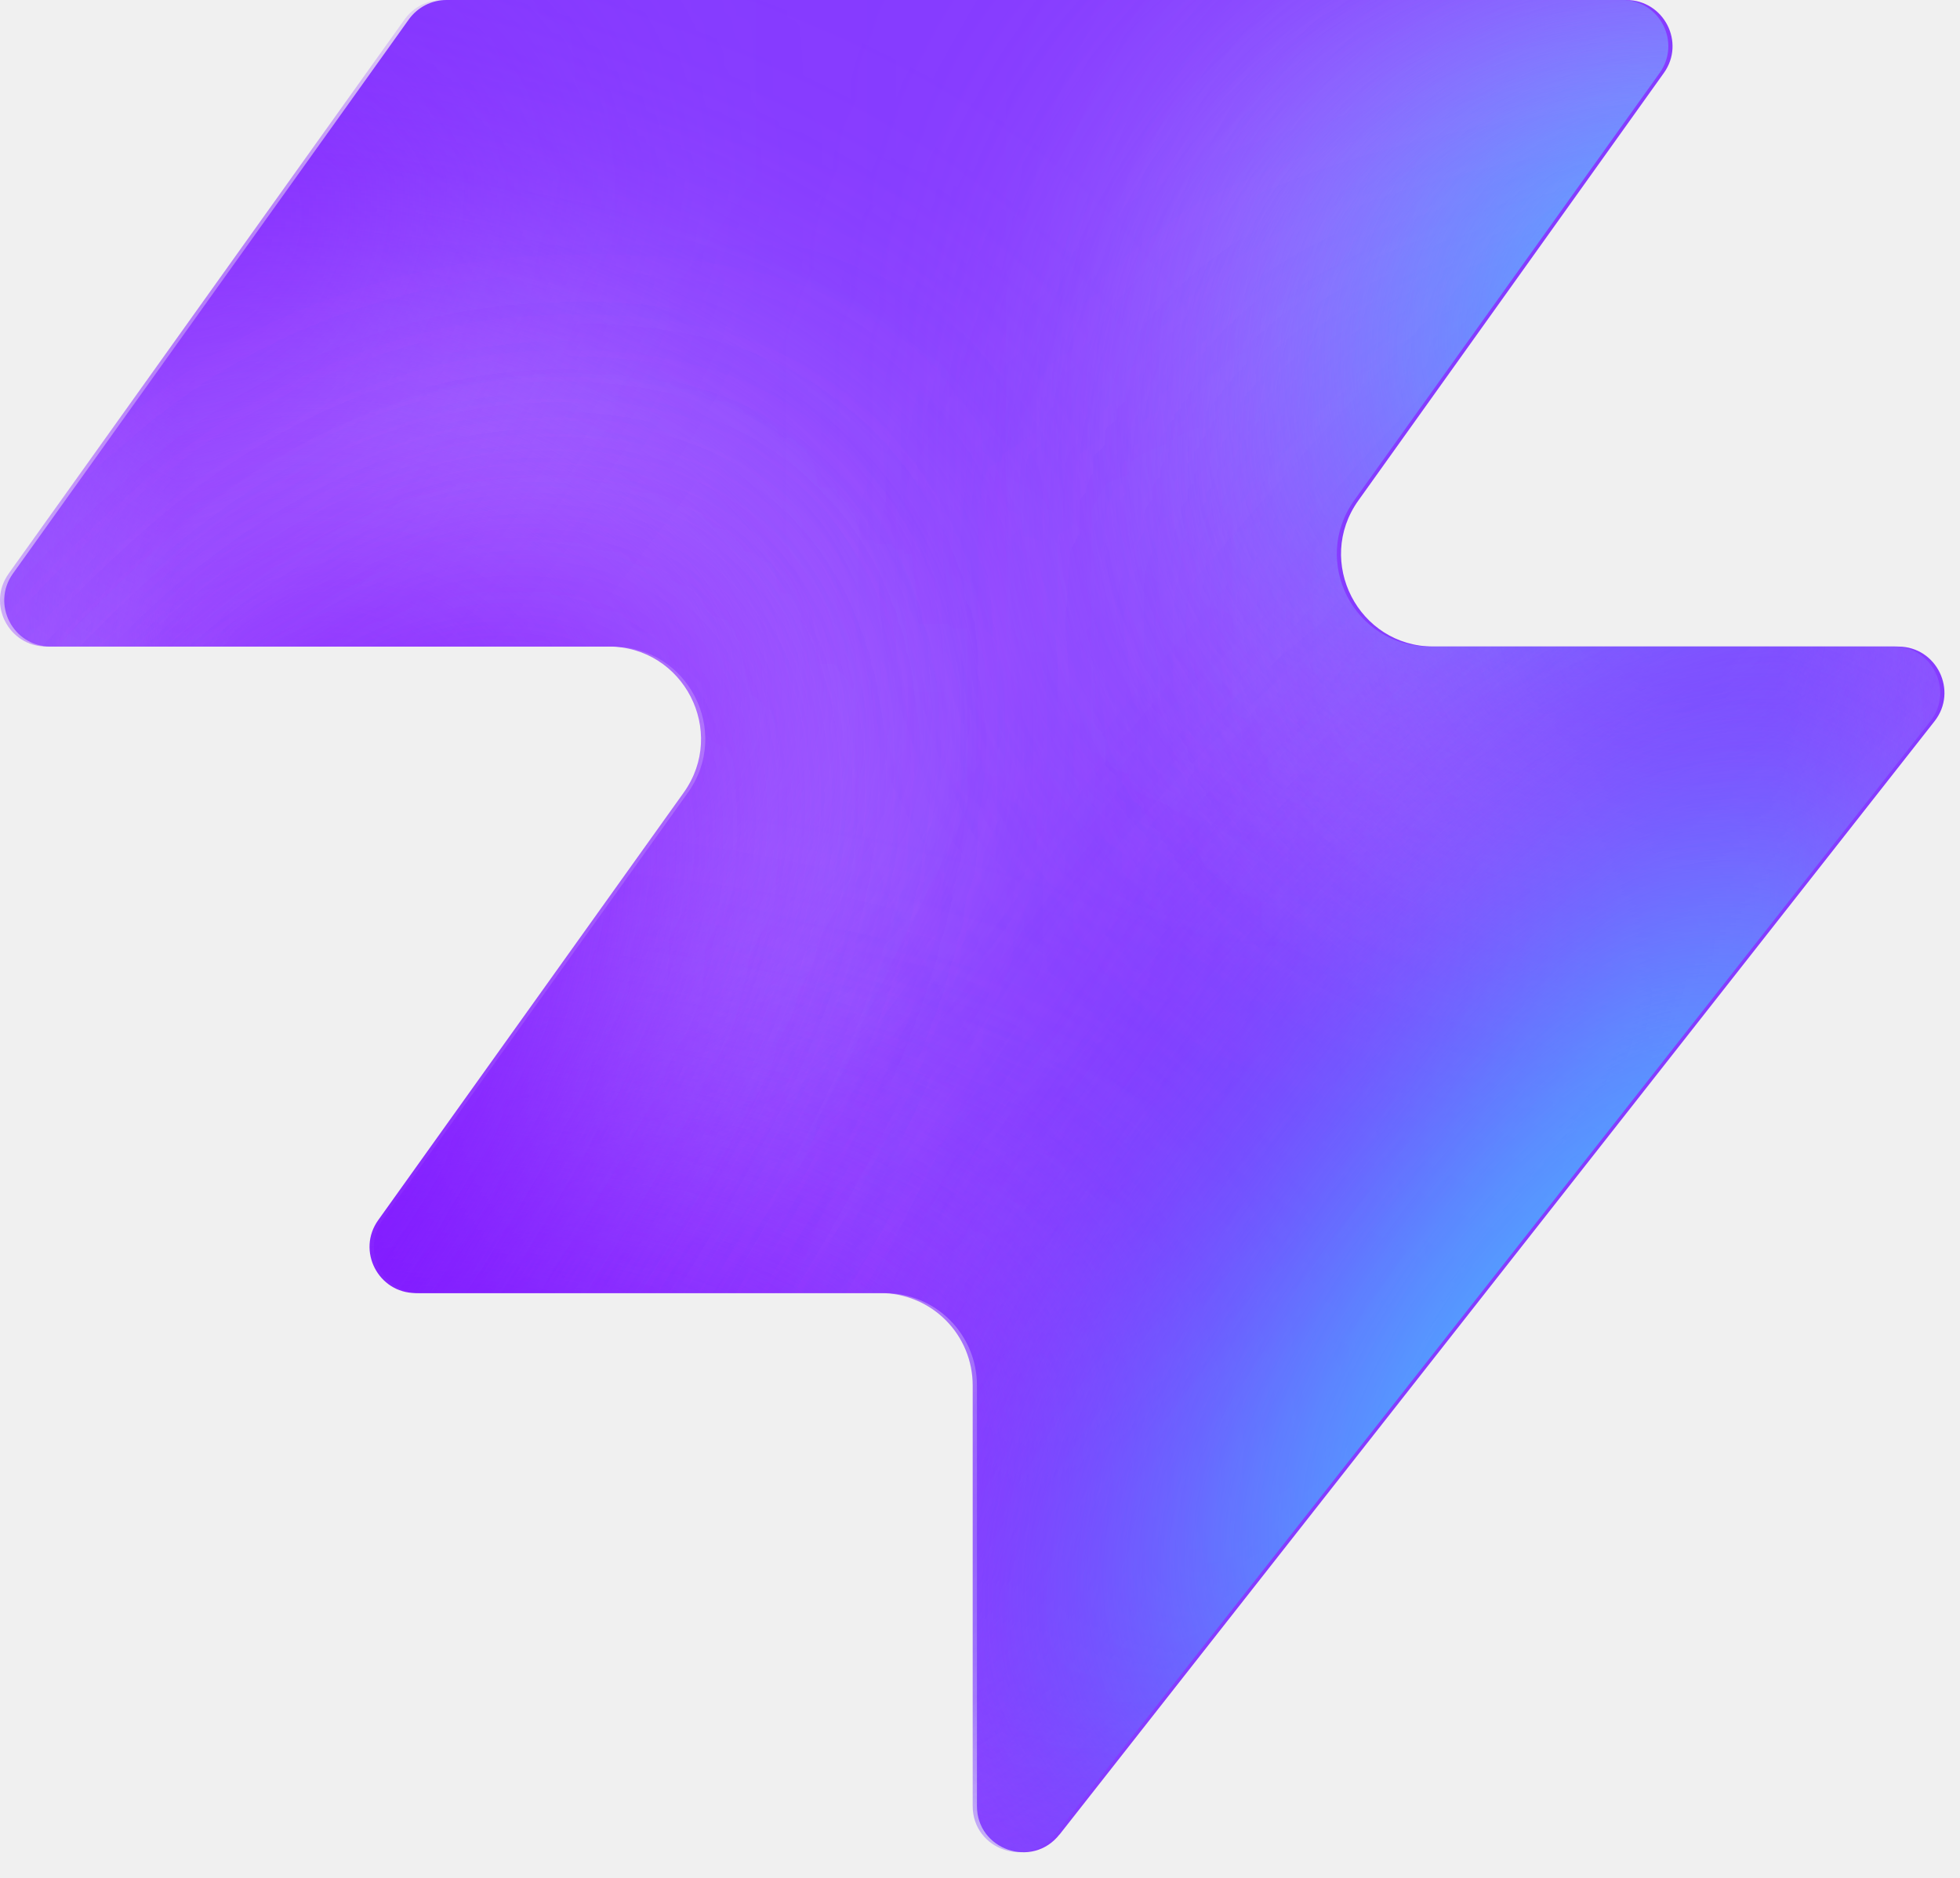
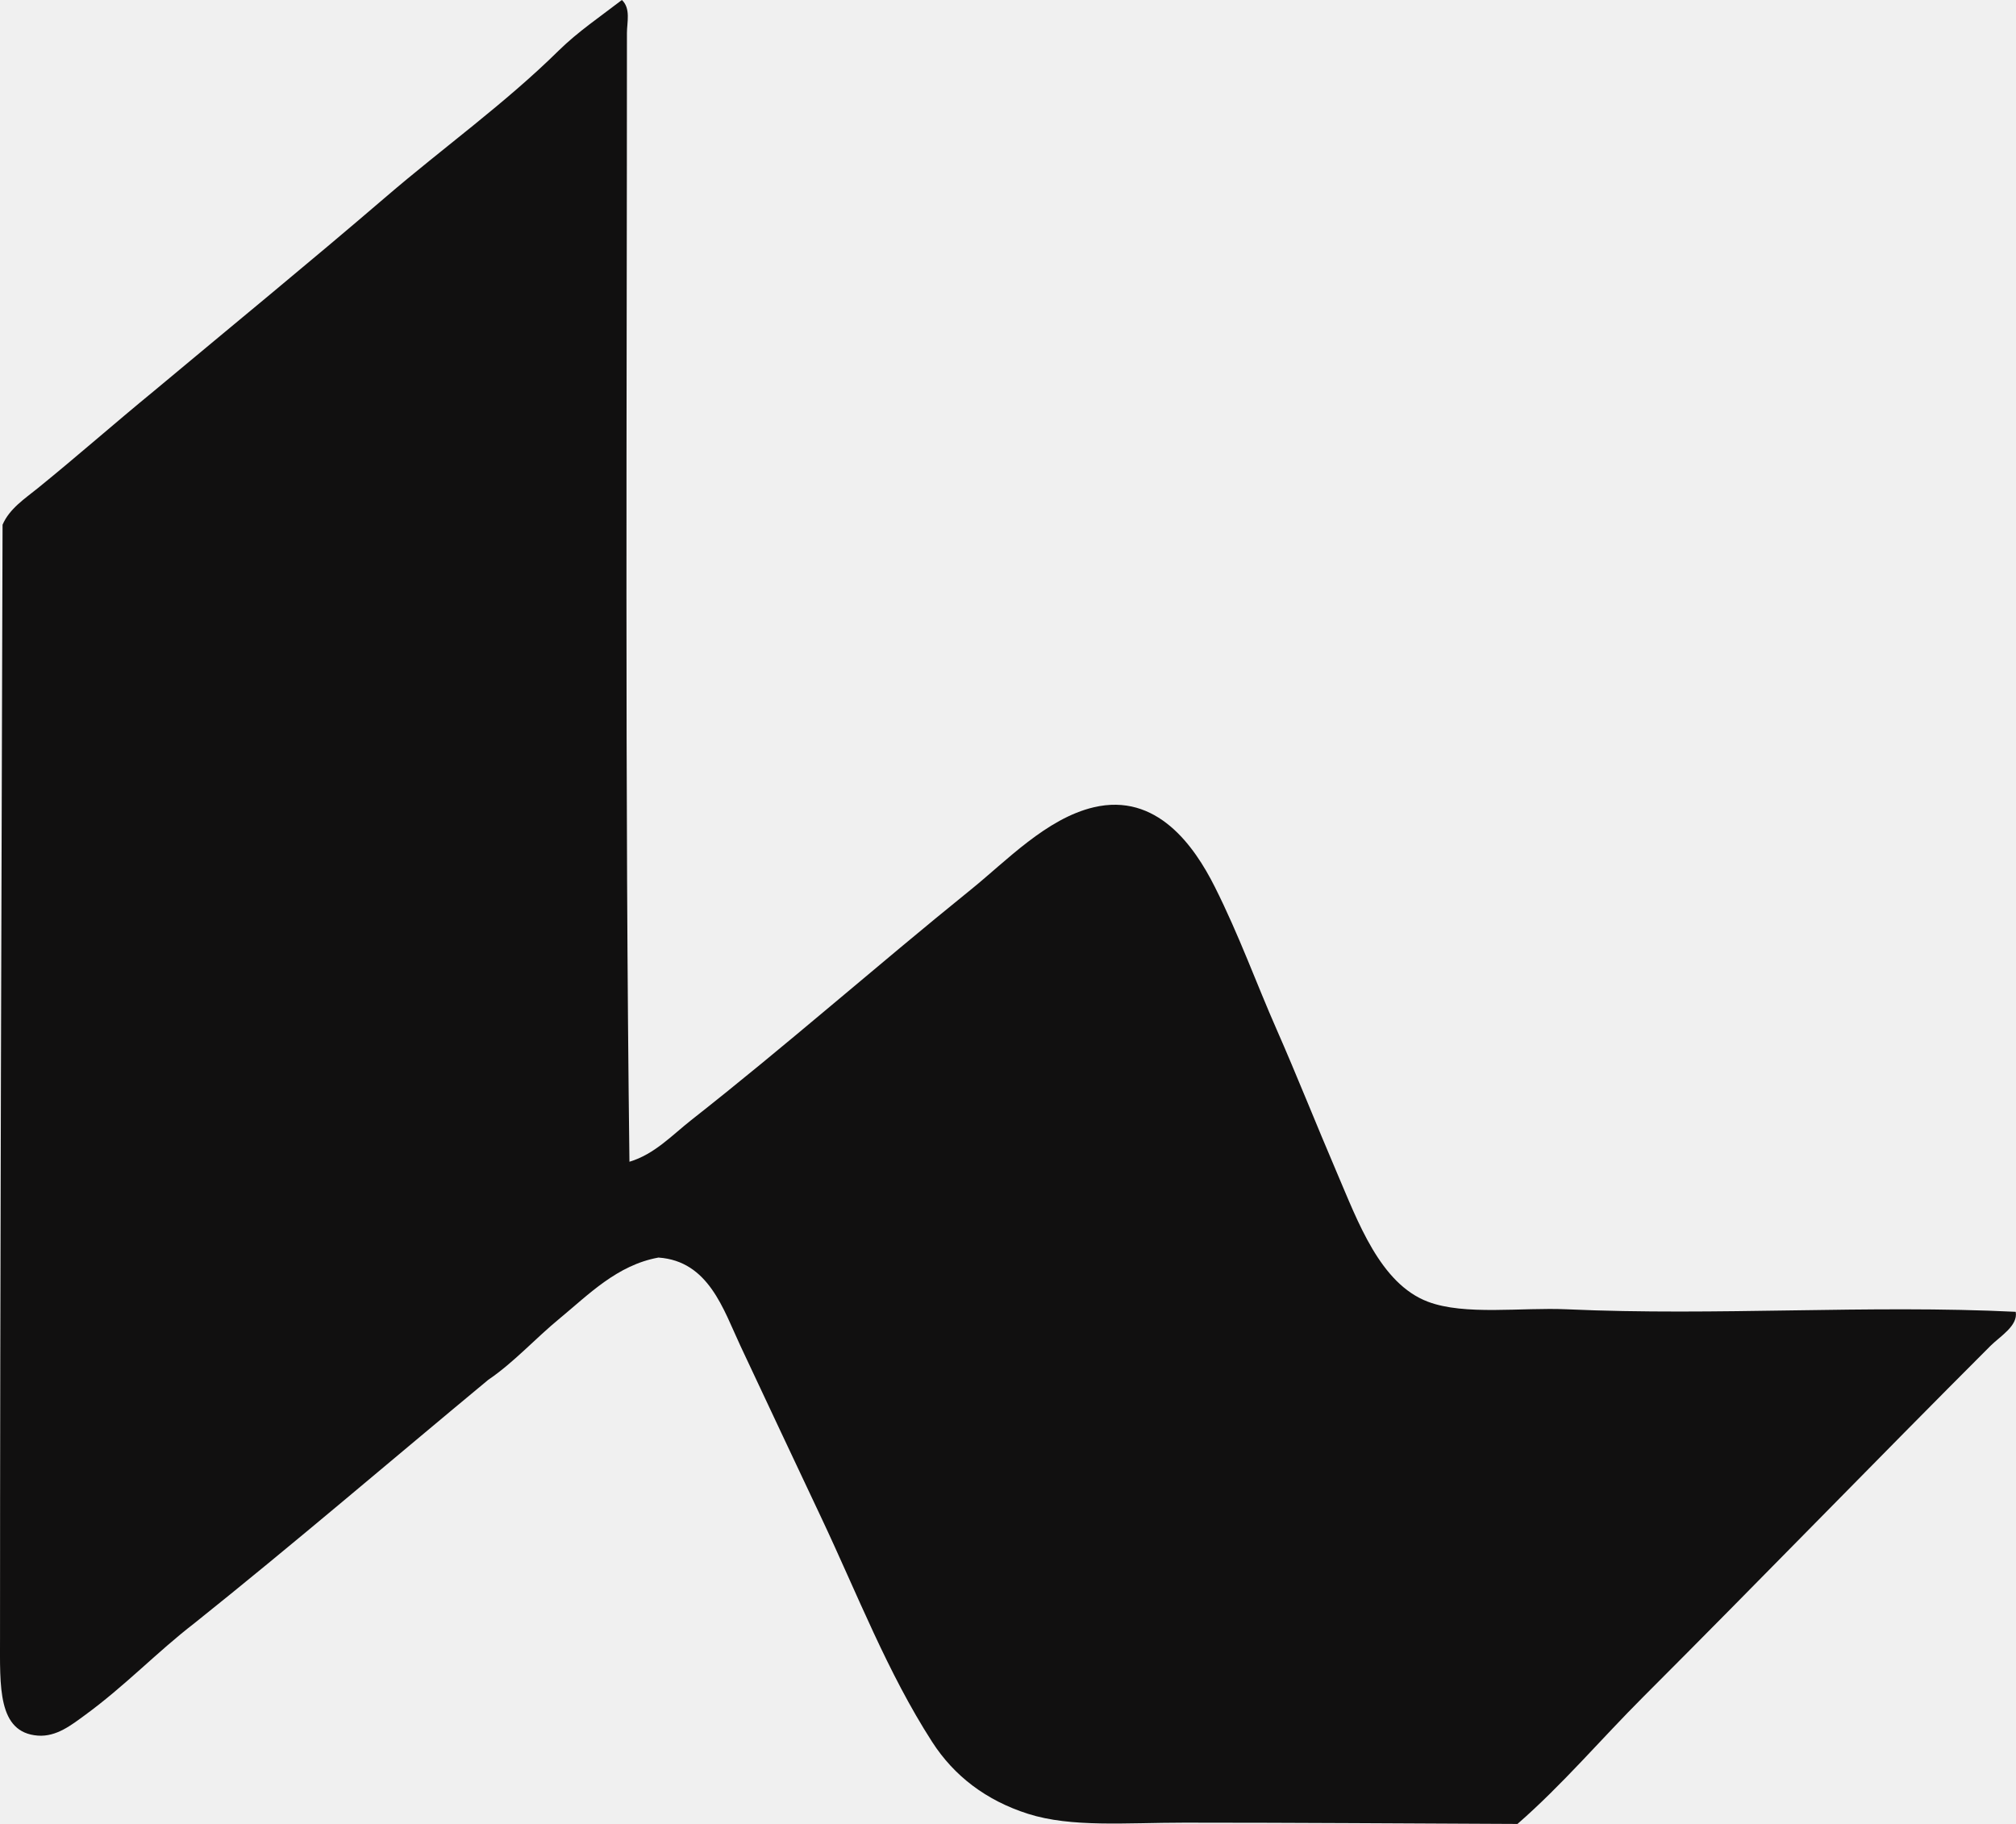
- <svg xmlns="http://www.w3.org/2000/svg" width="48" height="46" fill="none" viewBox="0 0 48 46">
-   <path fill="#863bff" d="M25.946 44.938c-.664.845-2.021.375-2.021-.698V33.937a2.26 2.26 0 0 0-2.262-2.262H10.287c-.92 0-1.456-1.04-.92-1.788l7.48-10.471c1.07-1.497 0-3.578-1.842-3.578H1.237c-.92 0-1.456-1.04-.92-1.788L10.013.474c.214-.297.556-.474.92-.474h28.894c.92 0 1.456 1.04.92 1.788l-7.48 10.471c-1.07 1.498 0 3.579 1.842 3.579h11.377c.943 0 1.473 1.088.89 1.83L25.947 44.94z" style="fill:#863bff;fill:color(display-p3 .525 .23 1);fill-opacity:1" />
-   <mask id="a" width="48" height="46" x="0" y="0" maskUnits="userSpaceOnUse" style="mask-type:alpha">
-     <path fill="#000" d="M25.842 44.938c-.664.844-2.021.375-2.021-.698V33.937a2.26 2.26 0 0 0-2.262-2.262H10.183c-.92 0-1.456-1.04-.92-1.788l7.48-10.471c1.07-1.498 0-3.579-1.842-3.579H1.133c-.92 0-1.456-1.04-.92-1.787L9.91.473c.214-.297.556-.474.92-.474h28.894c.92 0 1.456 1.04.92 1.788l-7.48 10.471c-1.07 1.498 0 3.578 1.842 3.578h11.377c.943 0 1.473 1.088.89 1.832L25.843 44.94z" style="fill:#000;fill-opacity:1" />
-   </mask>
-   <g mask="url(#a)">
-     <g filter="url(#b)">
-       <ellipse cx="5.508" cy="14.704" fill="#ede6ff" rx="5.508" ry="14.704" style="fill:#ede6ff;fill:color(display-p3 .927 .903 1);fill-opacity:1" transform="matrix(.00324 1 1 -.00324 -4.47 31.516)" />
-     </g>
-     <g filter="url(#c)">
-       <ellipse cx="10.399" cy="29.851" fill="#ede6ff" rx="10.399" ry="29.851" style="fill:#ede6ff;fill:color(display-p3 .927 .903 1);fill-opacity:1" transform="matrix(.00324 1 1 -.00324 -39.328 7.883)" />
-     </g>
-     <g filter="url(#d)">
-       <ellipse cx="5.508" cy="30.487" fill="#7e14ff" rx="5.508" ry="30.487" style="fill:#7e14ff;fill:color(display-p3 .492 .077 1);fill-opacity:1" transform="rotate(89.814 -25.913 -14.639)scale(1 -1)" />
-     </g>
-     <g filter="url(#e)">
-       <ellipse cx="5.508" cy="30.599" fill="#7e14ff" rx="5.508" ry="30.599" style="fill:#7e14ff;fill:color(display-p3 .492 .077 1);fill-opacity:1" transform="rotate(89.814 -32.644 -3.334)scale(1 -1)" />
-     </g>
-     <g filter="url(#f)">
-       <ellipse cx="5.508" cy="30.599" fill="#7e14ff" rx="5.508" ry="30.599" style="fill:#7e14ff;fill:color(display-p3 .492 .077 1);fill-opacity:1" transform="matrix(.00324 1 1 -.00324 -34.34 30.47)" />
-     </g>
-     <g filter="url(#g)">
-       <ellipse cx="14.072" cy="22.078" fill="#ede6ff" rx="14.072" ry="22.078" style="fill:#ede6ff;fill:color(display-p3 .927 .903 1);fill-opacity:1" transform="rotate(93.35 24.506 48.493)scale(-1 1)" />
-     </g>
-     <g filter="url(#h)">
-       <ellipse cx="3.47" cy="21.501" fill="#7e14ff" rx="3.47" ry="21.501" style="fill:#7e14ff;fill:color(display-p3 .492 .077 1);fill-opacity:1" transform="rotate(89.009 28.708 47.59)scale(-1 1)" />
-     </g>
-     <g filter="url(#i)">
-       <ellipse cx="3.47" cy="21.501" fill="#7e14ff" rx="3.47" ry="21.501" style="fill:#7e14ff;fill:color(display-p3 .492 .077 1);fill-opacity:1" transform="rotate(89.009 28.708 47.59)scale(-1 1)" />
-     </g>
-     <g filter="url(#j)">
-       <ellipse cx=".387" cy="8.972" fill="#7e14ff" rx="4.407" ry="29.108" style="fill:#7e14ff;fill:color(display-p3 .492 .077 1);fill-opacity:1" transform="rotate(39.51 .387 8.972)" />
-     </g>
-     <g filter="url(#k)">
-       <ellipse cx="47.523" cy="-6.092" fill="#7e14ff" rx="4.407" ry="29.108" style="fill:#7e14ff;fill:color(display-p3 .492 .077 1);fill-opacity:1" transform="rotate(37.892 47.523 -6.092)" />
-     </g>
-     <g filter="url(#l)">
-       <ellipse cx="41.412" cy="6.333" fill="#47bfff" rx="5.971" ry="9.665" style="fill:#47bfff;fill:color(display-p3 .28 .748 1);fill-opacity:1" transform="rotate(37.892 41.412 6.333)" />
-     </g>
-     <g filter="url(#m)">
-       <ellipse cx="-1.879" cy="38.332" fill="#7e14ff" rx="4.407" ry="29.108" style="fill:#7e14ff;fill:color(display-p3 .492 .077 1);fill-opacity:1" transform="rotate(37.892 -1.88 38.332)" />
-     </g>
-     <g filter="url(#n)">
-       <ellipse cx="-1.879" cy="38.332" fill="#7e14ff" rx="4.407" ry="29.108" style="fill:#7e14ff;fill:color(display-p3 .492 .077 1);fill-opacity:1" transform="rotate(37.892 -1.88 38.332)" />
-     </g>
-     <g filter="url(#o)">
-       <ellipse cx="35.651" cy="29.907" fill="#7e14ff" rx="4.407" ry="29.108" style="fill:#7e14ff;fill:color(display-p3 .492 .077 1);fill-opacity:1" transform="rotate(37.892 35.651 29.907)" />
-     </g>
-     <g filter="url(#p)">
-       <ellipse cx="38.418" cy="32.4" fill="#47bfff" rx="5.971" ry="15.297" style="fill:#47bfff;fill:color(display-p3 .28 .748 1);fill-opacity:1" transform="rotate(37.892 38.418 32.4)" />
-     </g>
-   </g>
-   <defs>
-     <filter id="b" width="60.045" height="41.654" x="-19.77" y="16.149" color-interpolation-filters="sRGB" filterUnits="userSpaceOnUse">
-       <feFlood flood-opacity="0" result="BackgroundImageFix" />
-       <feBlend in="SourceGraphic" in2="BackgroundImageFix" result="shape" />
-       <feGaussianBlur result="effect1_foregroundBlur_2002_17158" stdDeviation="7.659" />
-     </filter>
-     <filter id="c" width="90.34" height="51.437" x="-54.613" y="-7.533" color-interpolation-filters="sRGB" filterUnits="userSpaceOnUse">
-       <feFlood flood-opacity="0" result="BackgroundImageFix" />
-       <feBlend in="SourceGraphic" in2="BackgroundImageFix" result="shape" />
-       <feGaussianBlur result="effect1_foregroundBlur_2002_17158" stdDeviation="7.659" />
-     </filter>
-     <filter id="d" width="79.355" height="29.4" x="-49.64" y="2.03" color-interpolation-filters="sRGB" filterUnits="userSpaceOnUse">
-       <feFlood flood-opacity="0" result="BackgroundImageFix" />
-       <feBlend in="SourceGraphic" in2="BackgroundImageFix" result="shape" />
-       <feGaussianBlur result="effect1_foregroundBlur_2002_17158" stdDeviation="4.596" />
-     </filter>
-     <filter id="e" width="79.579" height="29.4" x="-45.045" y="20.029" color-interpolation-filters="sRGB" filterUnits="userSpaceOnUse">
-       <feFlood flood-opacity="0" result="BackgroundImageFix" />
-       <feBlend in="SourceGraphic" in2="BackgroundImageFix" result="shape" />
-       <feGaussianBlur result="effect1_foregroundBlur_2002_17158" stdDeviation="4.596" />
-     </filter>
-     <filter id="f" width="79.579" height="29.4" x="-43.513" y="21.178" color-interpolation-filters="sRGB" filterUnits="userSpaceOnUse">
-       <feFlood flood-opacity="0" result="BackgroundImageFix" />
-       <feBlend in="SourceGraphic" in2="BackgroundImageFix" result="shape" />
-       <feGaussianBlur result="effect1_foregroundBlur_2002_17158" stdDeviation="4.596" />
-     </filter>
-     <filter id="g" width="74.749" height="58.852" x="15.756" y="-17.901" color-interpolation-filters="sRGB" filterUnits="userSpaceOnUse">
-       <feFlood flood-opacity="0" result="BackgroundImageFix" />
-       <feBlend in="SourceGraphic" in2="BackgroundImageFix" result="shape" />
-       <feGaussianBlur result="effect1_foregroundBlur_2002_17158" stdDeviation="7.659" />
-     </filter>
-     <filter id="h" width="61.377" height="25.362" x="23.548" y="2.284" color-interpolation-filters="sRGB" filterUnits="userSpaceOnUse">
-       <feFlood flood-opacity="0" result="BackgroundImageFix" />
-       <feBlend in="SourceGraphic" in2="BackgroundImageFix" result="shape" />
-       <feGaussianBlur result="effect1_foregroundBlur_2002_17158" stdDeviation="4.596" />
-     </filter>
-     <filter id="i" width="61.377" height="25.362" x="23.548" y="2.284" color-interpolation-filters="sRGB" filterUnits="userSpaceOnUse">
-       <feFlood flood-opacity="0" result="BackgroundImageFix" />
-       <feBlend in="SourceGraphic" in2="BackgroundImageFix" result="shape" />
-       <feGaussianBlur result="effect1_foregroundBlur_2002_17158" stdDeviation="4.596" />
-     </filter>
-     <filter id="j" width="56.045" height="63.649" x="-27.636" y="-22.853" color-interpolation-filters="sRGB" filterUnits="userSpaceOnUse">
-       <feFlood flood-opacity="0" result="BackgroundImageFix" />
-       <feBlend in="SourceGraphic" in2="BackgroundImageFix" result="shape" />
-       <feGaussianBlur result="effect1_foregroundBlur_2002_17158" stdDeviation="4.596" />
-     </filter>
-     <filter id="k" width="54.814" height="64.646" x="20.116" y="-38.415" color-interpolation-filters="sRGB" filterUnits="userSpaceOnUse">
-       <feFlood flood-opacity="0" result="BackgroundImageFix" />
-       <feBlend in="SourceGraphic" in2="BackgroundImageFix" result="shape" />
-       <feGaussianBlur result="effect1_foregroundBlur_2002_17158" stdDeviation="4.596" />
-     </filter>
-     <filter id="l" width="33.541" height="35.313" x="24.641" y="-11.323" color-interpolation-filters="sRGB" filterUnits="userSpaceOnUse">
-       <feFlood flood-opacity="0" result="BackgroundImageFix" />
-       <feBlend in="SourceGraphic" in2="BackgroundImageFix" result="shape" />
-       <feGaussianBlur result="effect1_foregroundBlur_2002_17158" stdDeviation="4.596" />
-     </filter>
-     <filter id="m" width="54.814" height="64.646" x="-29.286" y="6.009" color-interpolation-filters="sRGB" filterUnits="userSpaceOnUse">
-       <feFlood flood-opacity="0" result="BackgroundImageFix" />
-       <feBlend in="SourceGraphic" in2="BackgroundImageFix" result="shape" />
-       <feGaussianBlur result="effect1_foregroundBlur_2002_17158" stdDeviation="4.596" />
-     </filter>
-     <filter id="n" width="54.814" height="64.646" x="-29.286" y="6.009" color-interpolation-filters="sRGB" filterUnits="userSpaceOnUse">
-       <feFlood flood-opacity="0" result="BackgroundImageFix" />
-       <feBlend in="SourceGraphic" in2="BackgroundImageFix" result="shape" />
-       <feGaussianBlur result="effect1_foregroundBlur_2002_17158" stdDeviation="4.596" />
-     </filter>
-     <filter id="o" width="54.814" height="64.646" x="8.244" y="-2.416" color-interpolation-filters="sRGB" filterUnits="userSpaceOnUse">
-       <feFlood flood-opacity="0" result="BackgroundImageFix" />
-       <feBlend in="SourceGraphic" in2="BackgroundImageFix" result="shape" />
-       <feGaussianBlur result="effect1_foregroundBlur_2002_17158" stdDeviation="4.596" />
-     </filter>
-     <filter id="p" width="39.409" height="43.623" x="18.713" y="10.588" color-interpolation-filters="sRGB" filterUnits="userSpaceOnUse">
-       <feFlood flood-opacity="0" result="BackgroundImageFix" />
-       <feBlend in="SourceGraphic" in2="BackgroundImageFix" result="shape" />
-       <feGaussianBlur result="effect1_foregroundBlur_2002_17158" stdDeviation="4.596" />
-     </filter>
-   </defs>
+ <svg xmlns="http://www.w3.org/2000/svg" viewBox="0 0 77.005 69.672">
+   <style>
+     path { fill: #111010; }
+     @media (prefers-color-scheme: dark) {
+       path { fill: #FFFFFF; }
+     }
+   </style>
+   <path fill-rule="evenodd" clip-rule="evenodd" d="M23.754,0c0.346,0.32,0.193,0.863,0.193,1.254     c0.001,14.103-0.081,28.975,0.096,43.123c0.956-0.285,1.627-1.014,2.361-1.592c3.602-2.828,7.016-5.842,10.696-8.816     c1.328-1.072,2.874-2.707,4.674-3.131c2.41-0.57,3.842,1.476,4.626,3.035c0.93,1.85,1.6,3.719,2.36,5.443     c0.75,1.703,1.531,3.67,2.312,5.494c0.793,1.848,1.643,4.223,3.47,4.914c1.407,0.533,3.582,0.211,5.3,0.289     c5.748,0.26,11.533-0.18,17.152,0.096c0.097,0.533-0.602,0.939-0.964,1.301c-4.395,4.395-8.816,8.961-13.25,13.395     c-1.622,1.621-3.104,3.375-4.817,4.867c-4.387-0.018-8.315-0.049-12.721-0.049c-2.233,0-4.316,0.191-5.975-0.338     c-1.601-0.51-2.825-1.447-3.661-2.746c-1.708-2.65-2.849-5.627-4.24-8.576c-1.011-2.143-2.047-4.34-3.084-6.553     c-0.652-1.391-1.211-3.24-3.131-3.373c-1.577,0.285-2.672,1.418-3.759,2.314c-0.953,0.783-1.761,1.691-2.746,2.359     c-3.741,3.102-7.424,6.26-11.226,9.299c-1.414,1.088-2.646,2.393-4.191,3.518c-0.491,0.357-1.071,0.824-1.783,0.771     c-1.544-0.117-1.445-1.877-1.445-3.758c0-13.815,0.061-29.18,0.097-42.496c0.262-0.615,0.859-1.002,1.349-1.399     c1.48-1.199,2.94-2.486,4.433-3.709c2.947-2.463,5.919-4.891,8.865-7.42c2.153-1.85,4.555-3.57,6.602-5.59     C22.069,1.215,22.969,0.605,23.754,0z" />
</svg>
